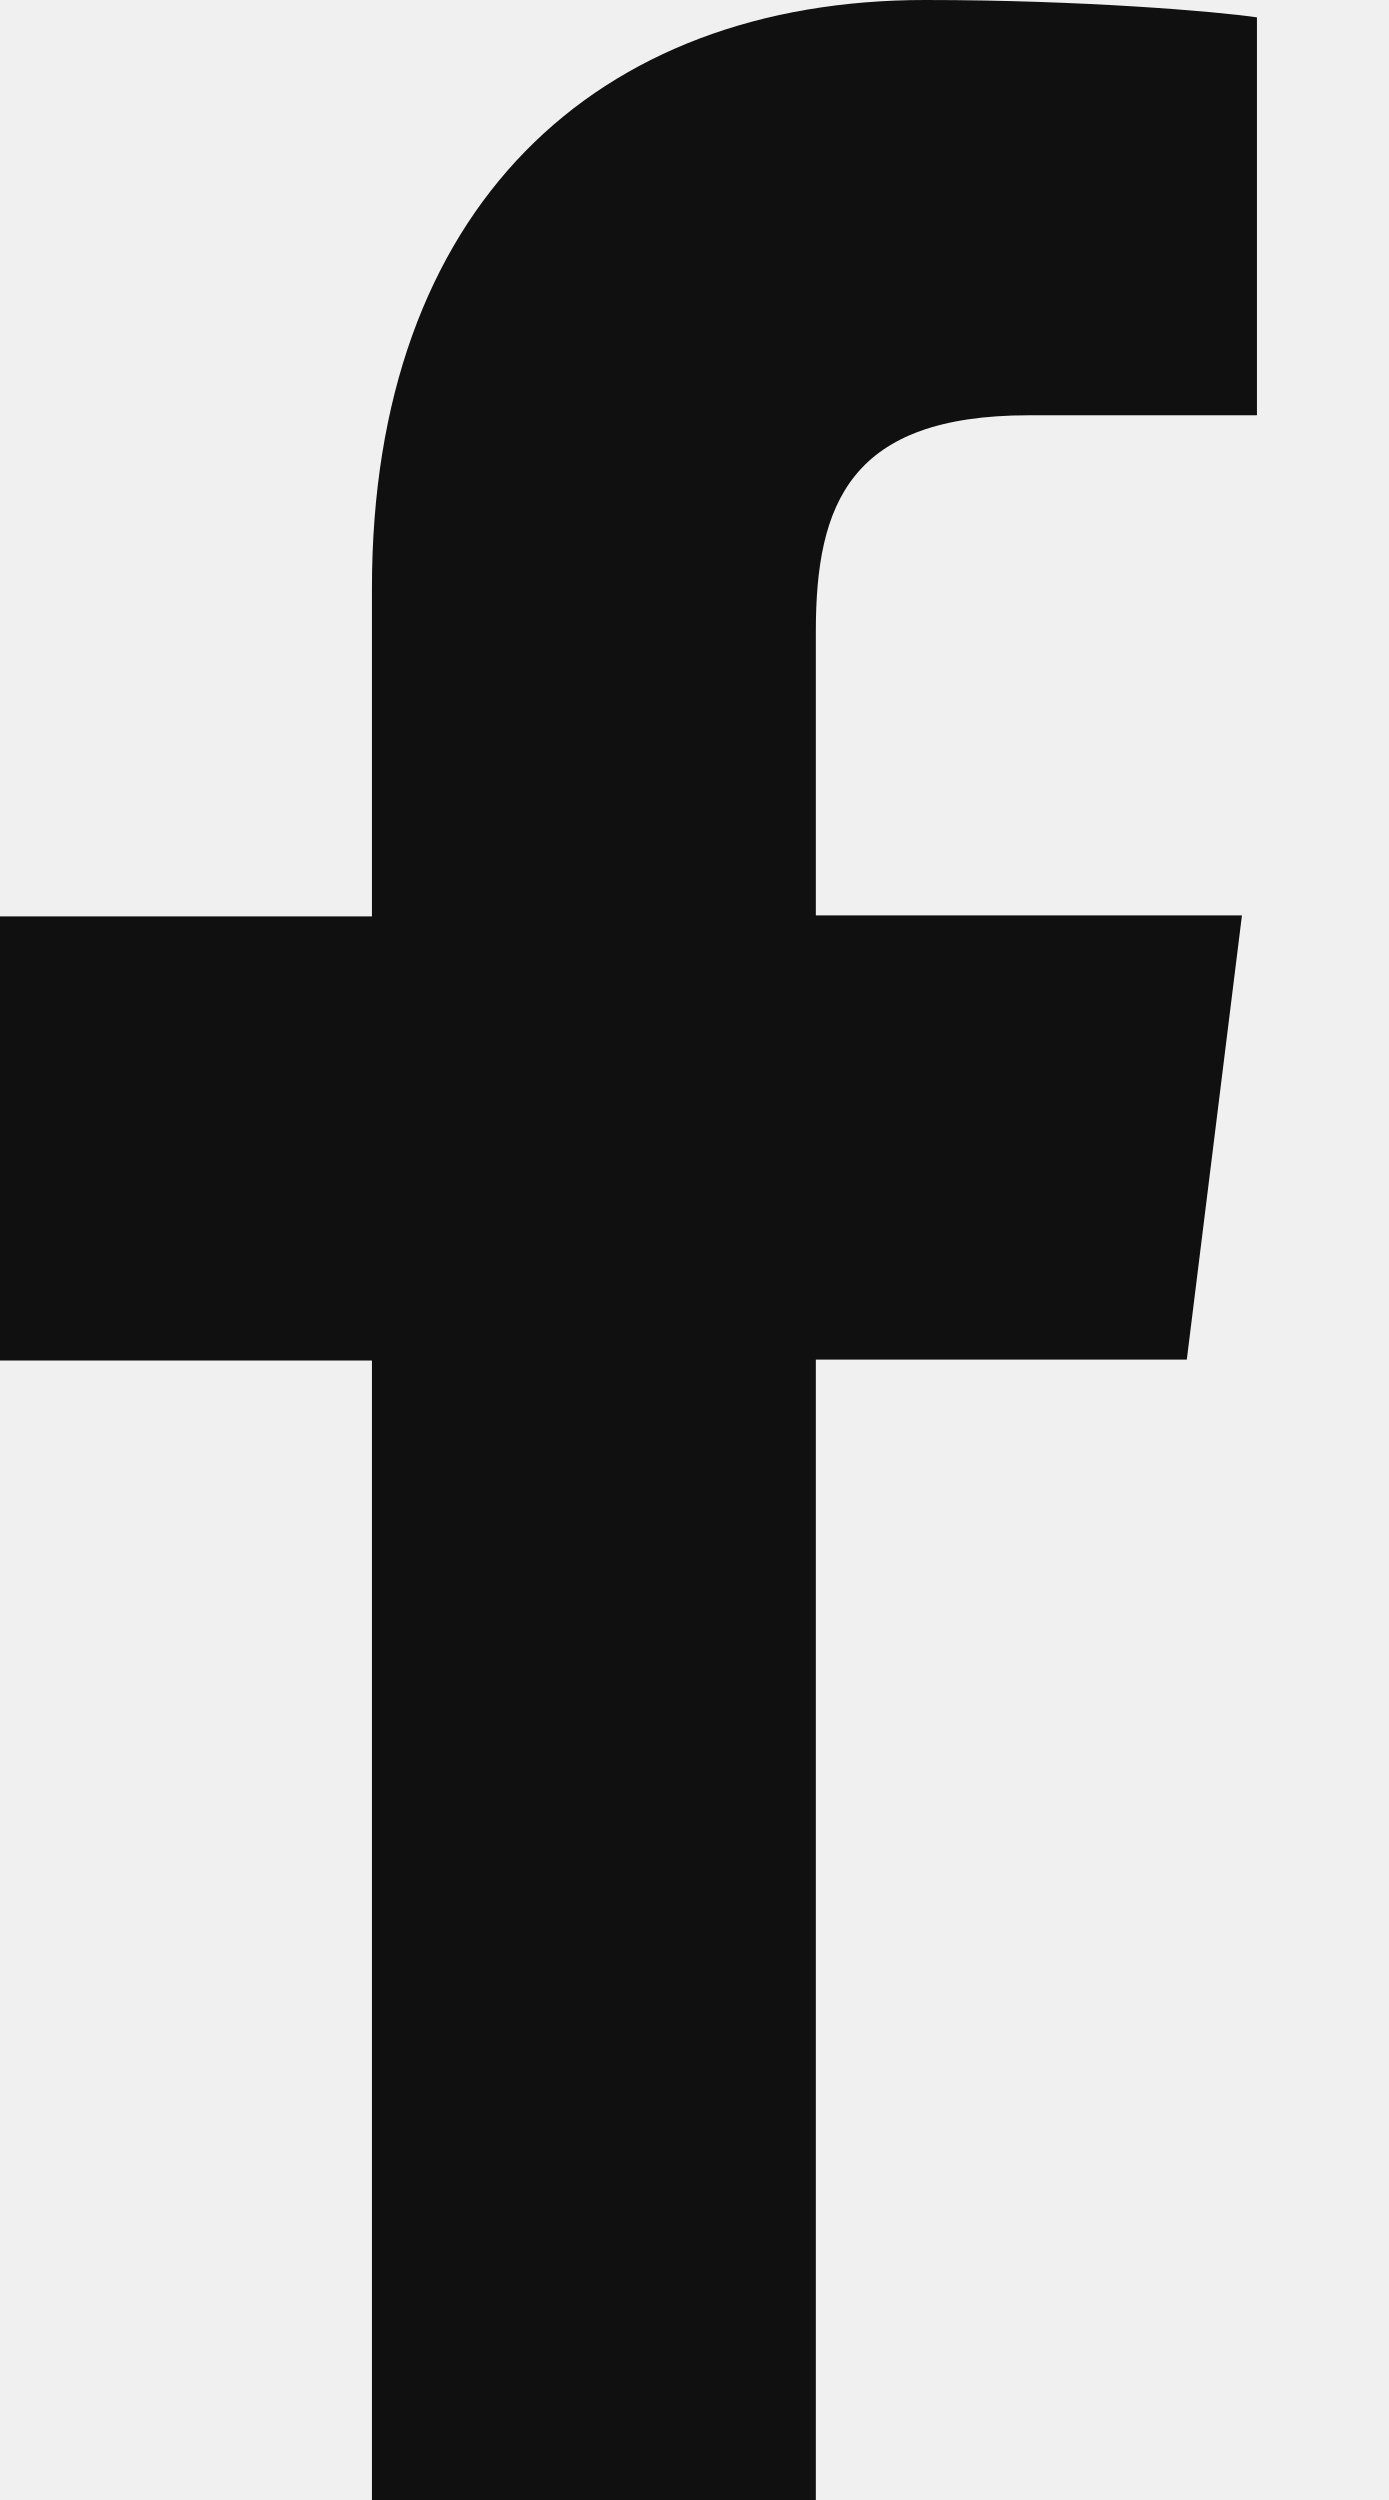
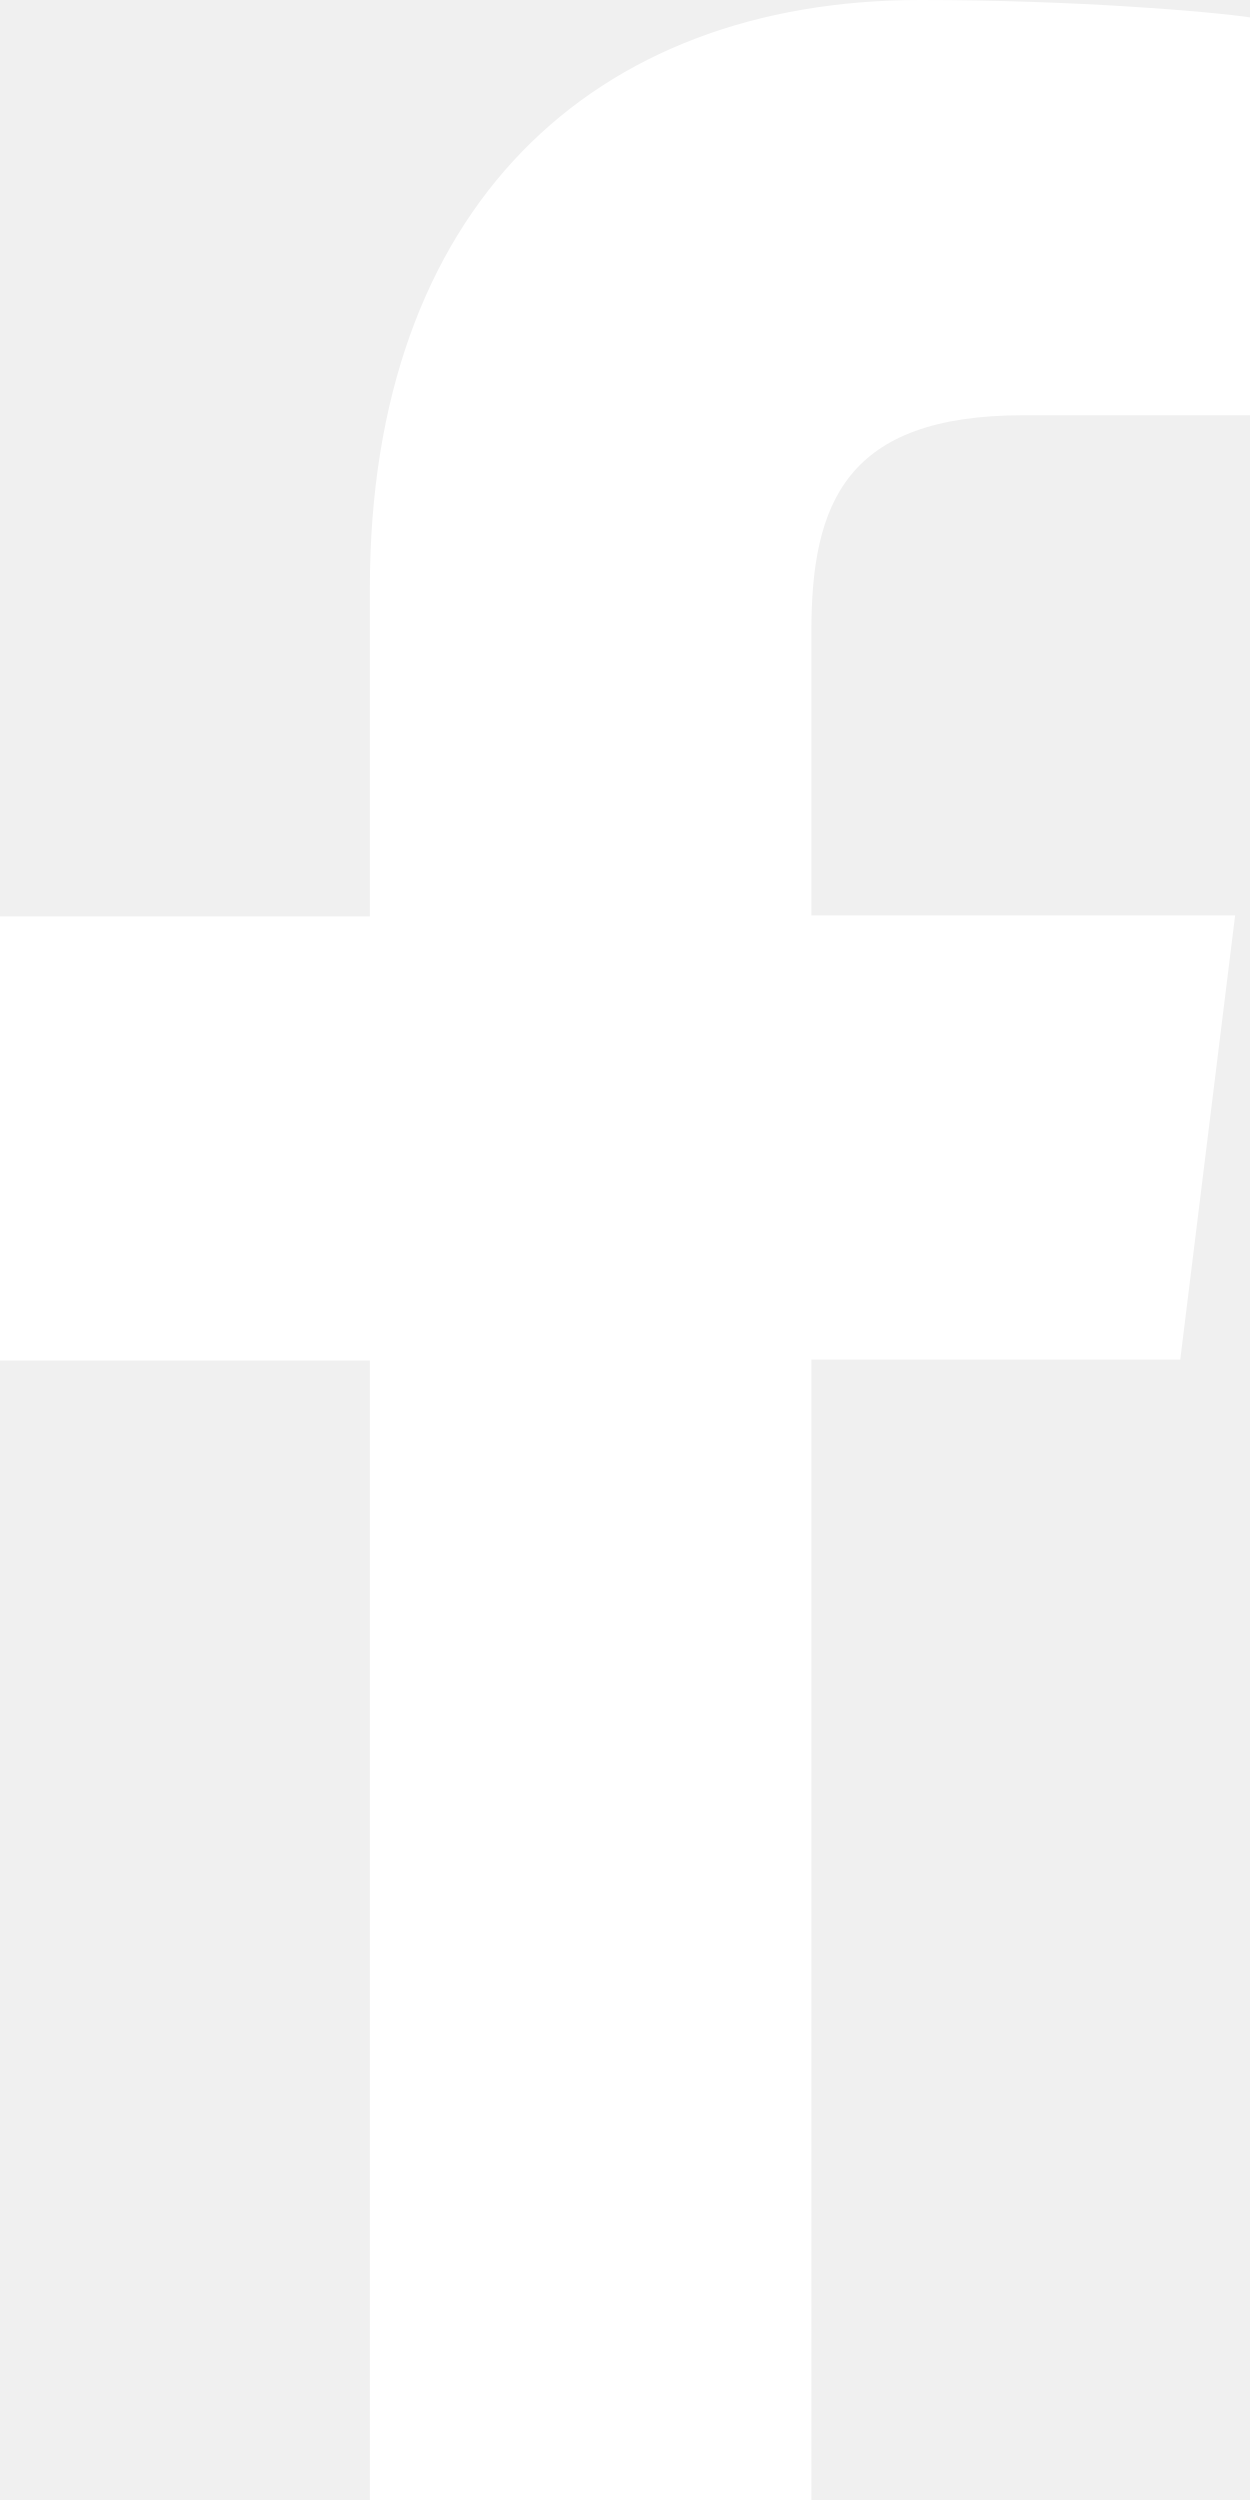
- <svg xmlns="http://www.w3.org/2000/svg" width="10" height="18" viewBox="0 0 10 18" fill="none">
-   <path fill-rule="evenodd" clip-rule="evenodd" d="M5.874 18V9.789H8.545L8.942 6.591H5.874V4.547C5.874 3.622 6.123 2.99 7.408 2.99H9.05V0.125C8.767 0.083 7.792 0 6.661 0C4.293 0 2.678 1.495 2.678 4.234V6.598H0V9.796H2.678V18H5.874Z" fill="#101010" />
+ <svg xmlns="http://www.w3.org/2000/svg" width="10" height="20" viewBox="0 0 10 20" fill="none">
+   <path fill-rule="evenodd" clip-rule="evenodd" d="M6.491 20V10.877H9.442L9.881 7.323H6.491V5.052C6.491 4.025 6.766 3.322 8.186 3.322H10V0.139C9.688 0.093 8.61 0 7.361 0C4.743 0 2.959 1.661 2.959 4.705V7.331H0V10.884H2.959V20H6.491Z" fill="white" />
</svg>
